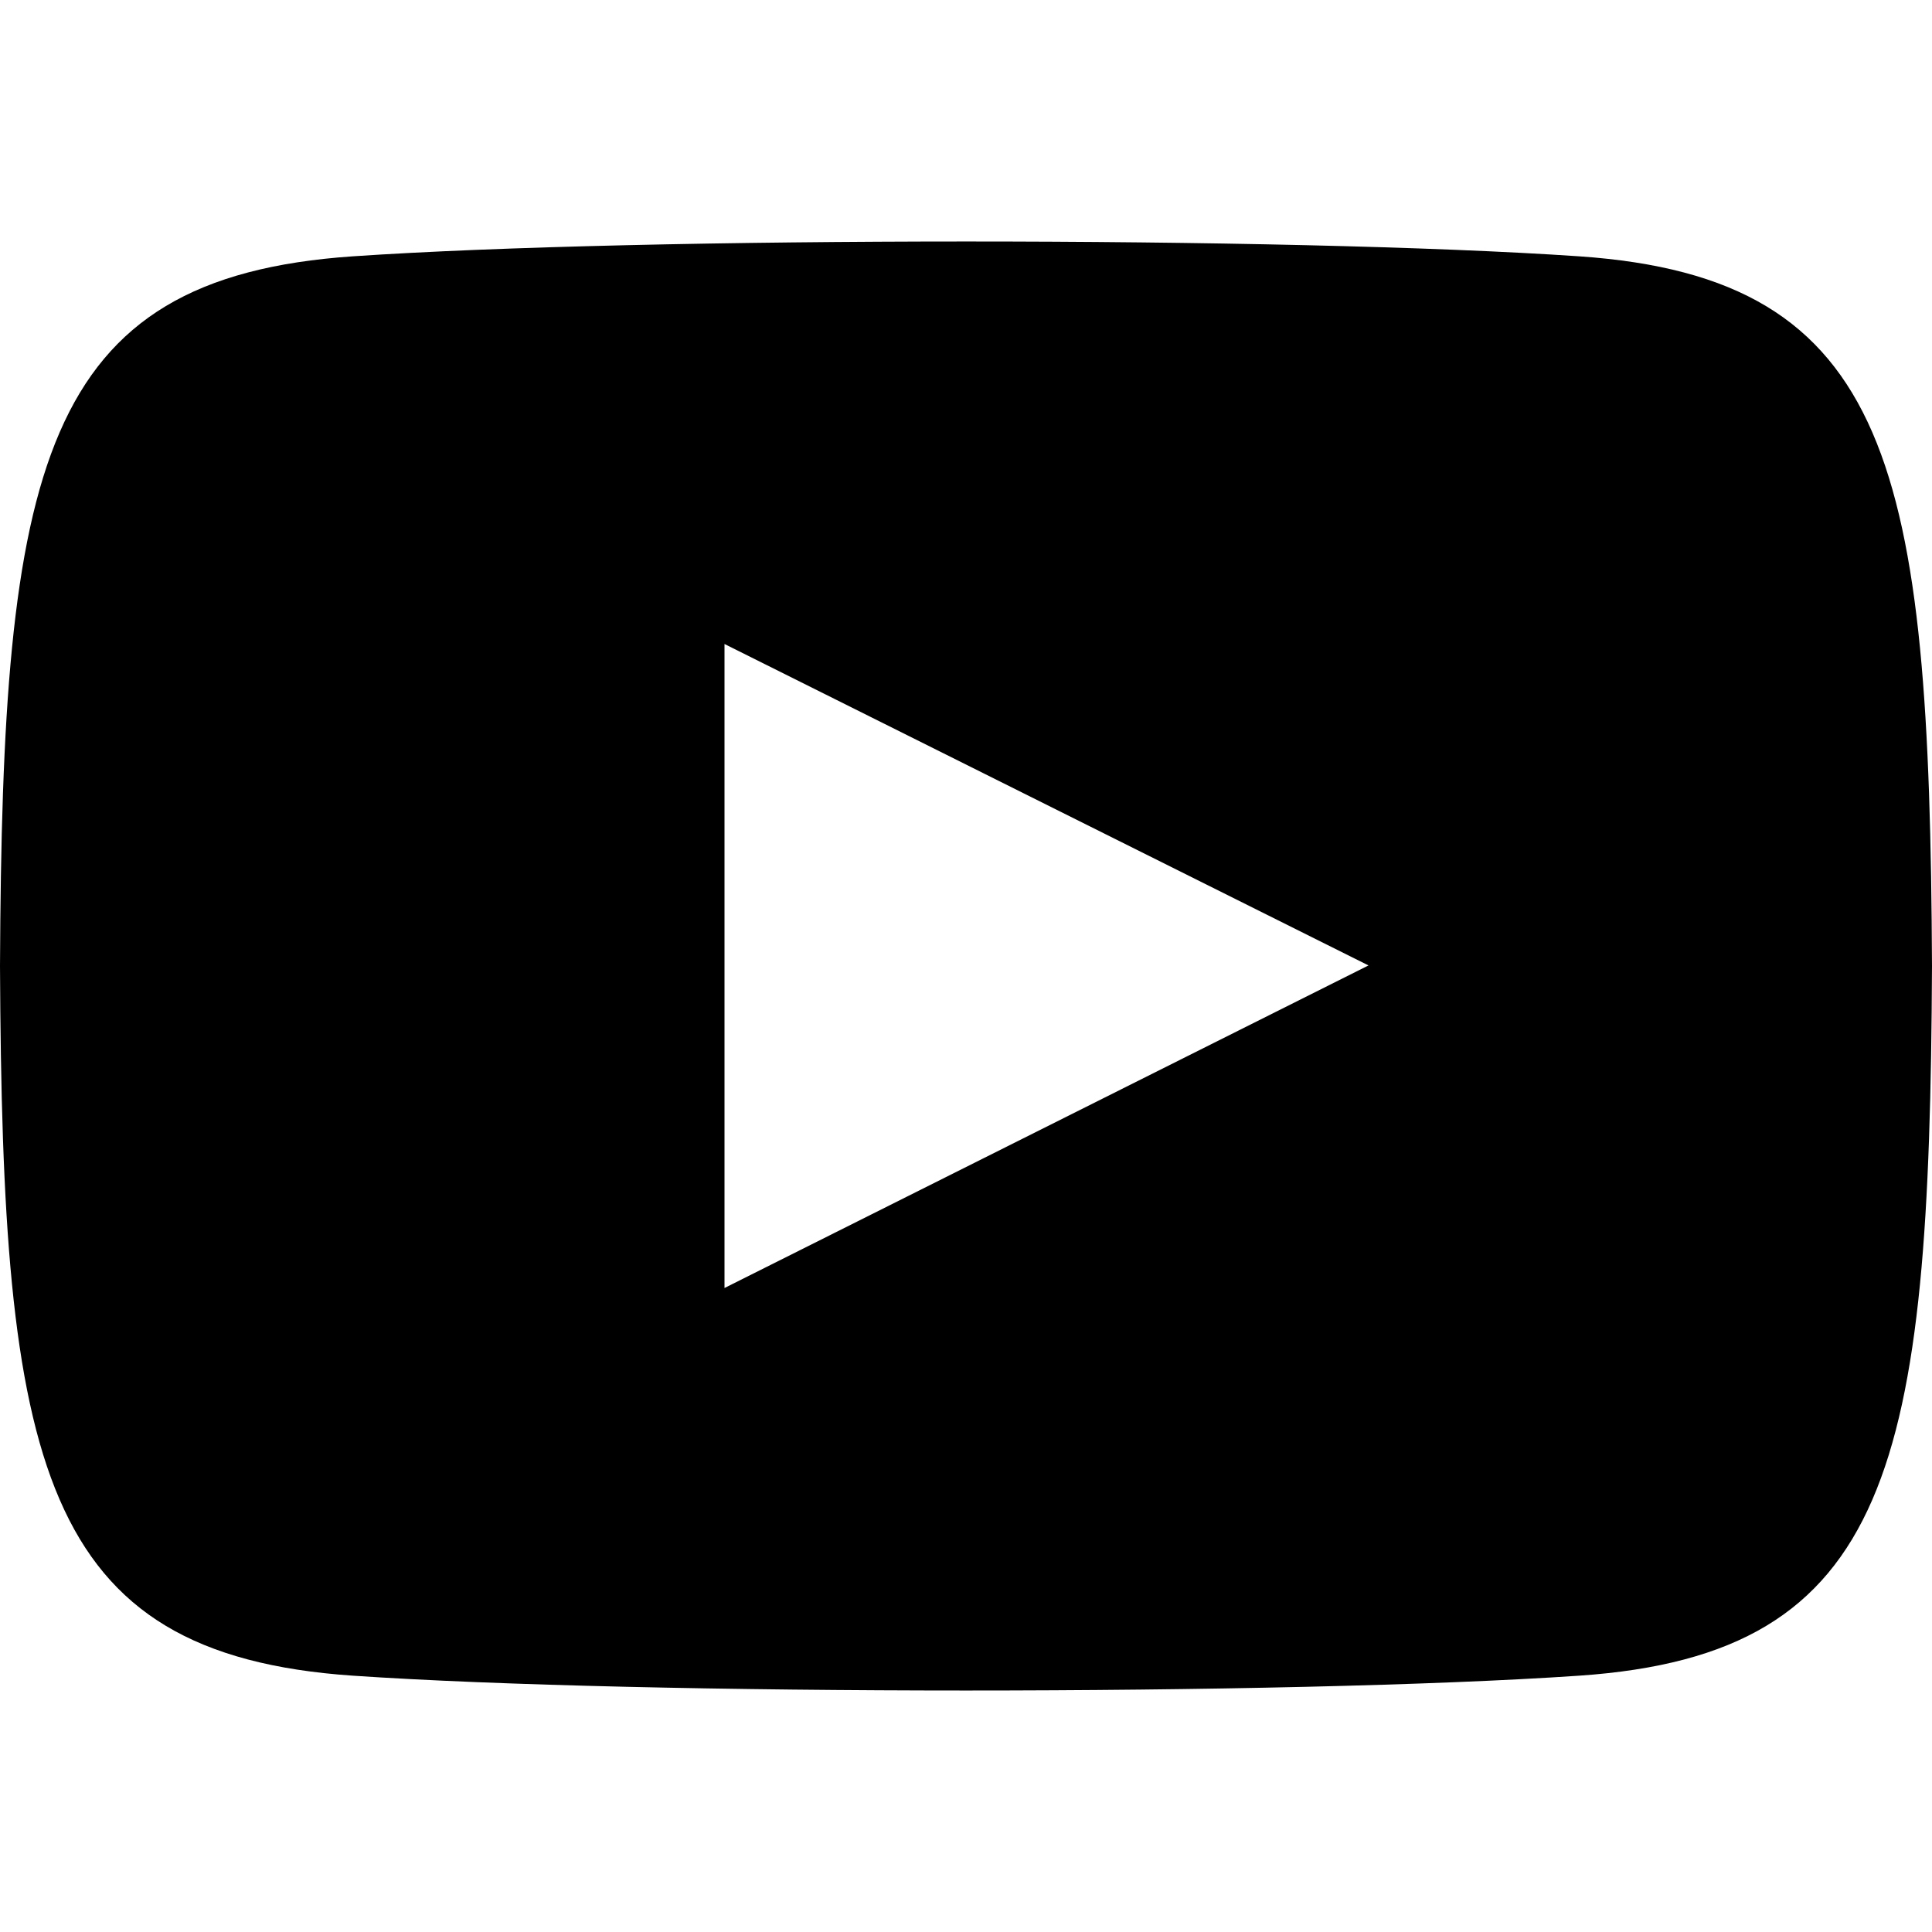
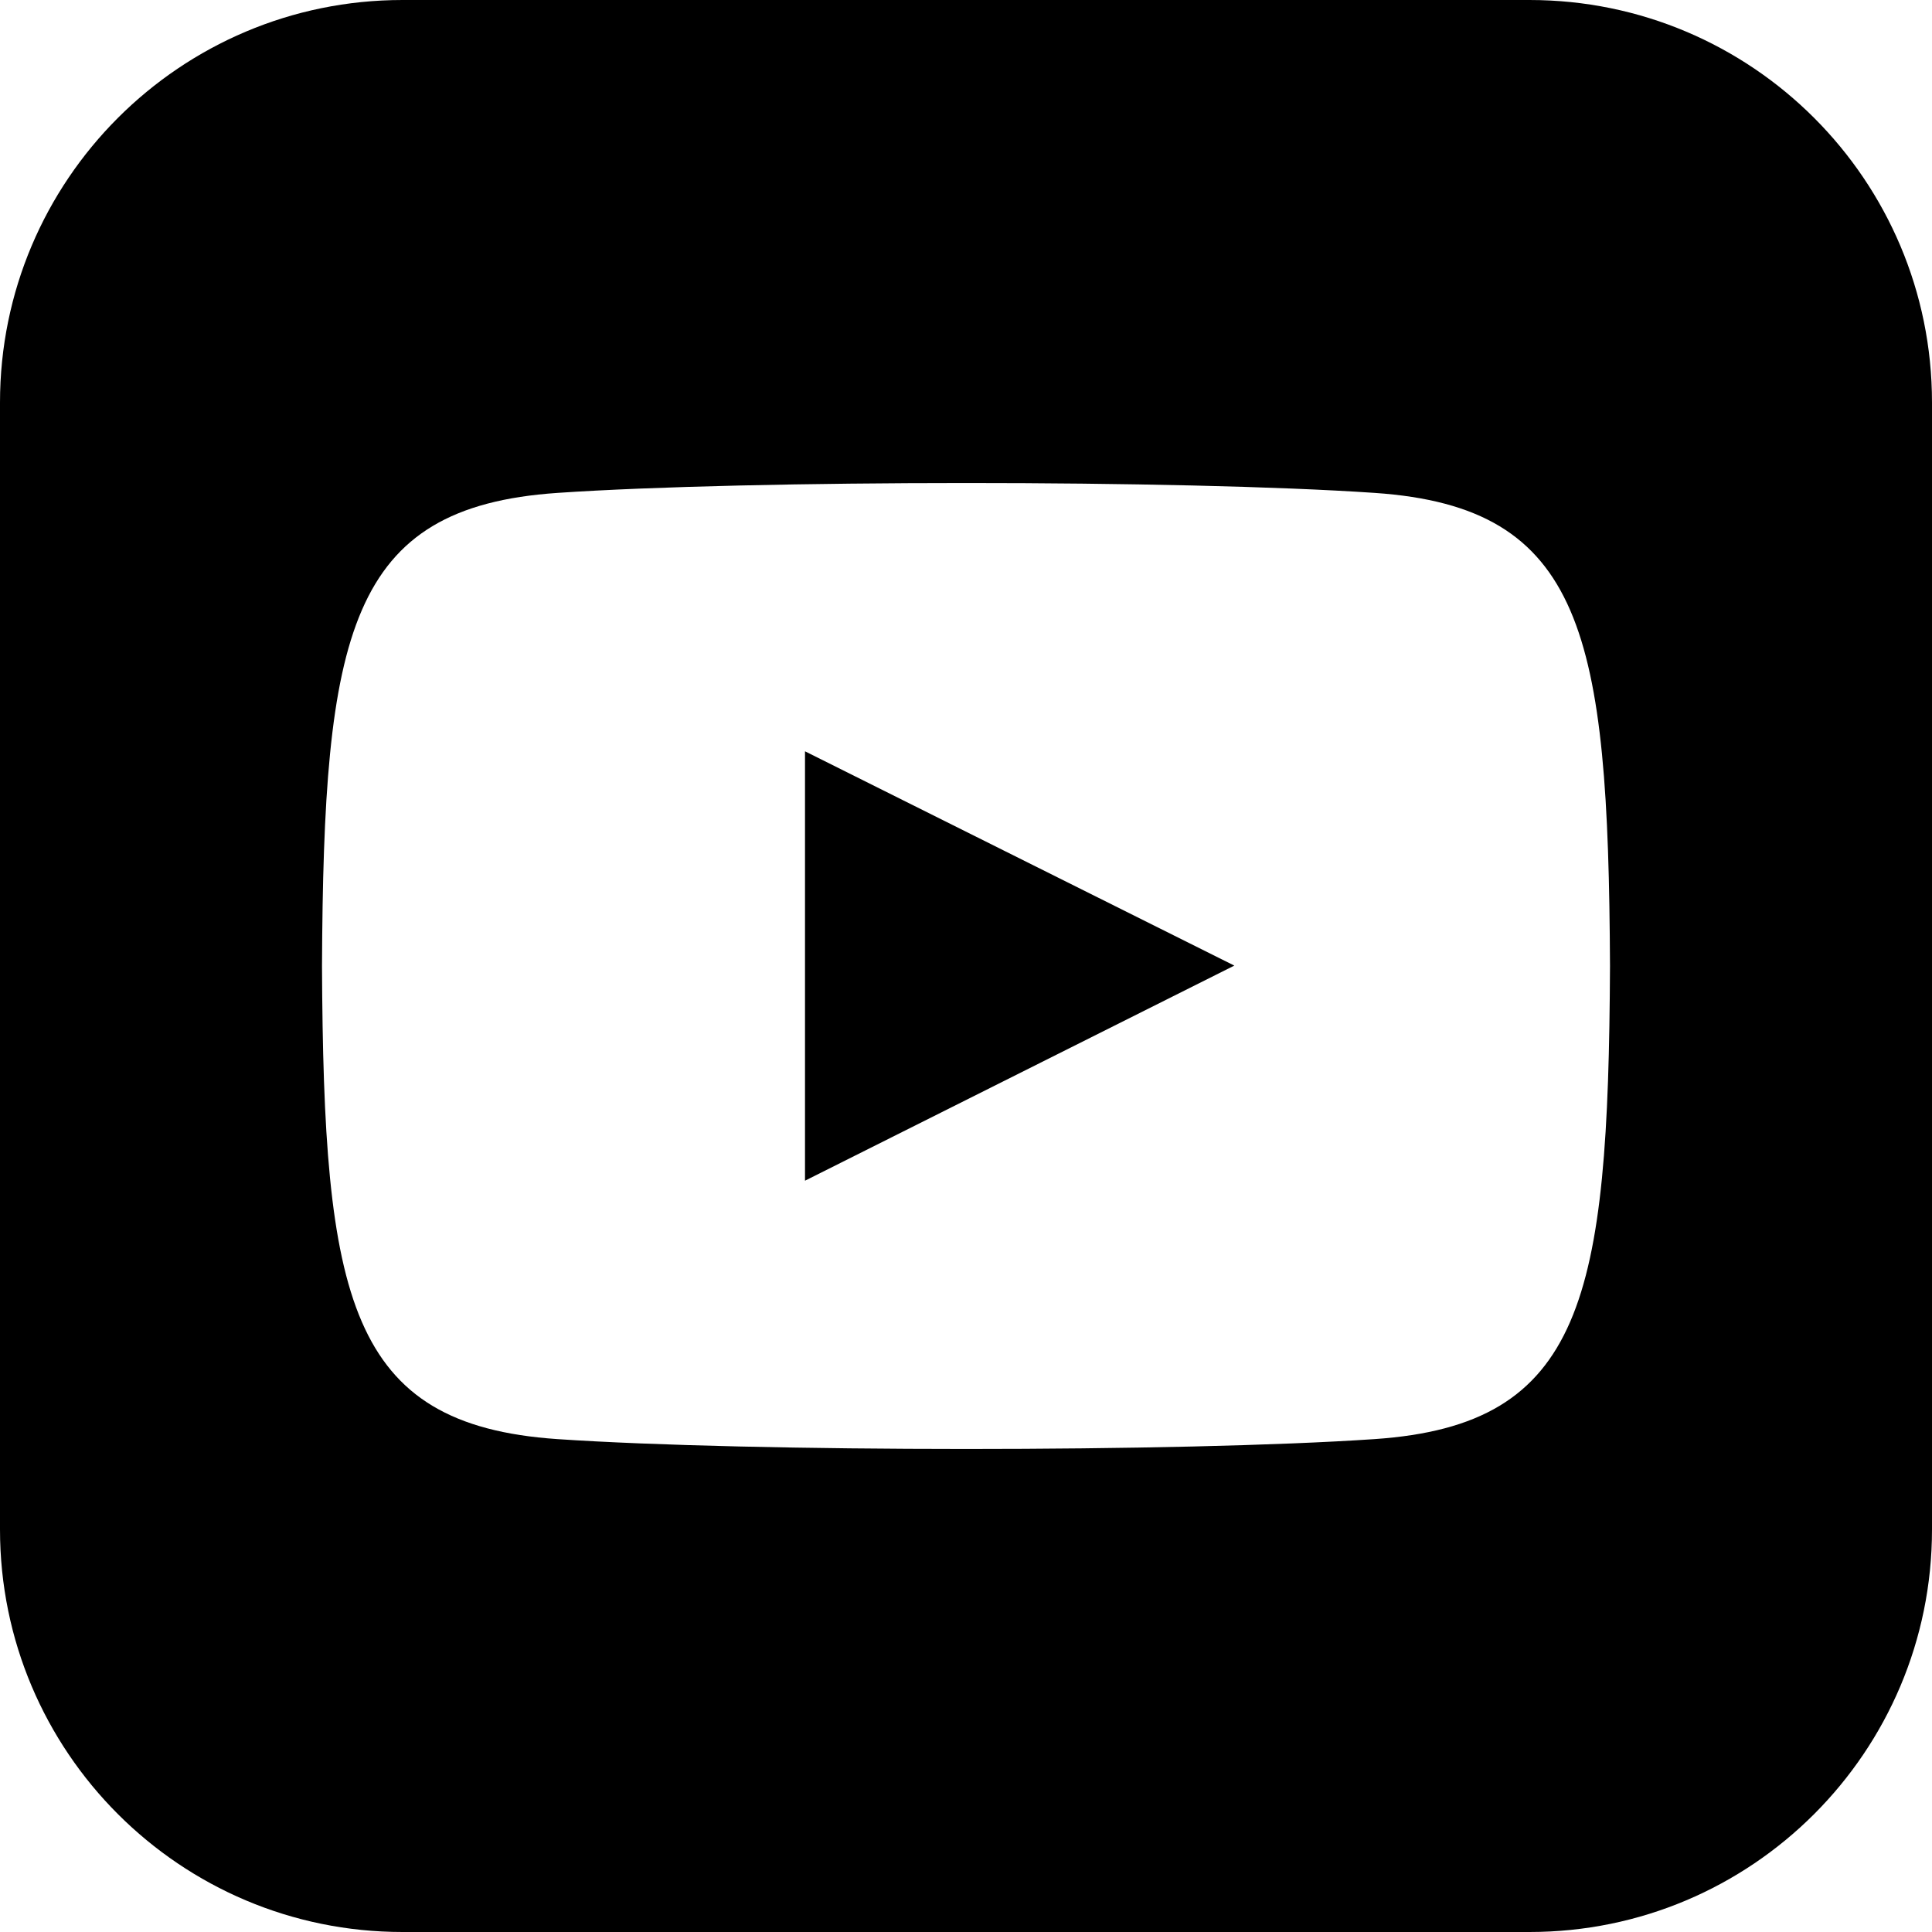
<svg xmlns="http://www.w3.org/2000/svg" width="24" height="24" viewBox="0 0 24 24">
-   <path d="M19.615 3.184c-3.604-.246-11.631-.245-15.23 0-3.897.266-4.356 2.62-4.385 8.816.029 6.185.484 8.549 4.385 8.816 3.6.245 11.626.246 15.23 0 3.897-.266 4.356-2.62 4.385-8.816-.029-6.185-.484-8.549-4.385-8.816zm-10.615 12.816v-8l8 3.993-8 4.007z" />
+   <path d="M10 9.333l5.333 2.662-5.333 2.672v-5.334zm14-4.333v14c0 2.761-2.238 5-5 5h-14c-2.761 0-5-2.239-5-5v-14c0-2.761 2.239-5 5-5h14c2.762 0 5 2.239 5 5zm-4 7c-.02-4.123-.323-5.7-2.923-5.877-2.403-.164-7.754-.163-10.153 0-2.598.177-2.904 1.747-2.924 5.877.02 4.123.323 5.7 2.923 5.877 2.399.163 7.75.164 10.153 0 2.598-.177 2.904-1.747 2.924-5.877z" />
</svg>
